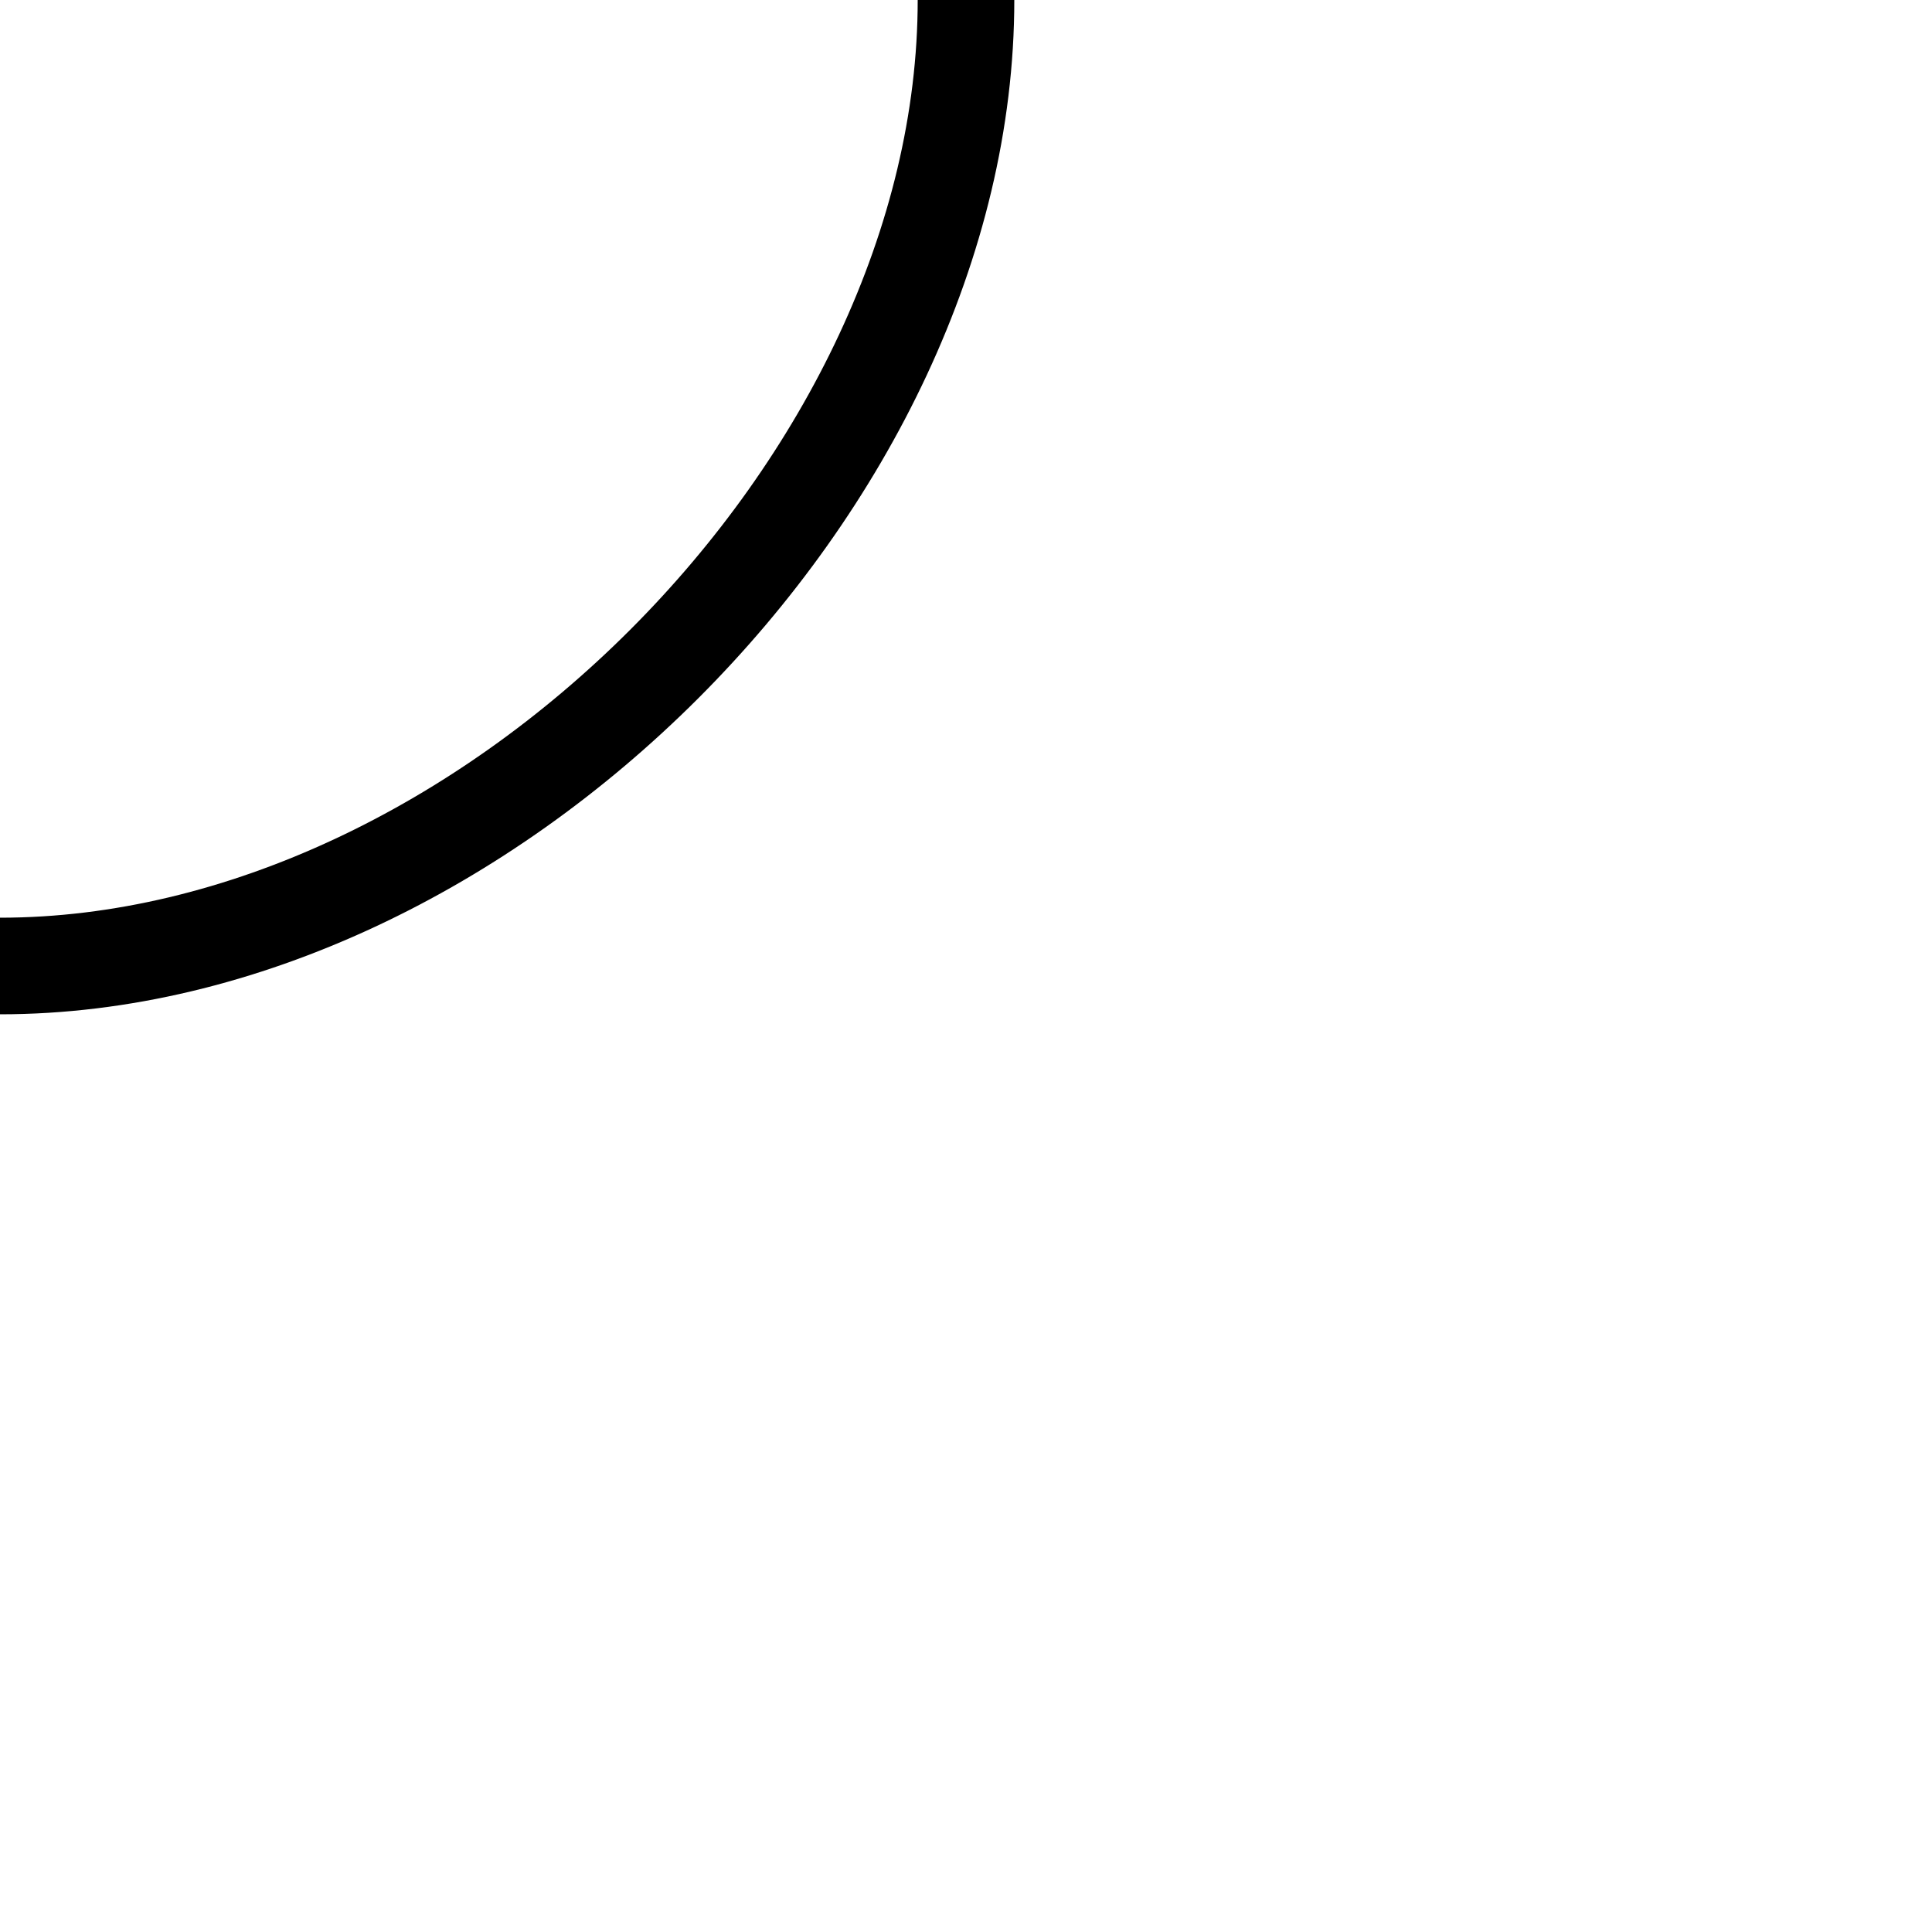
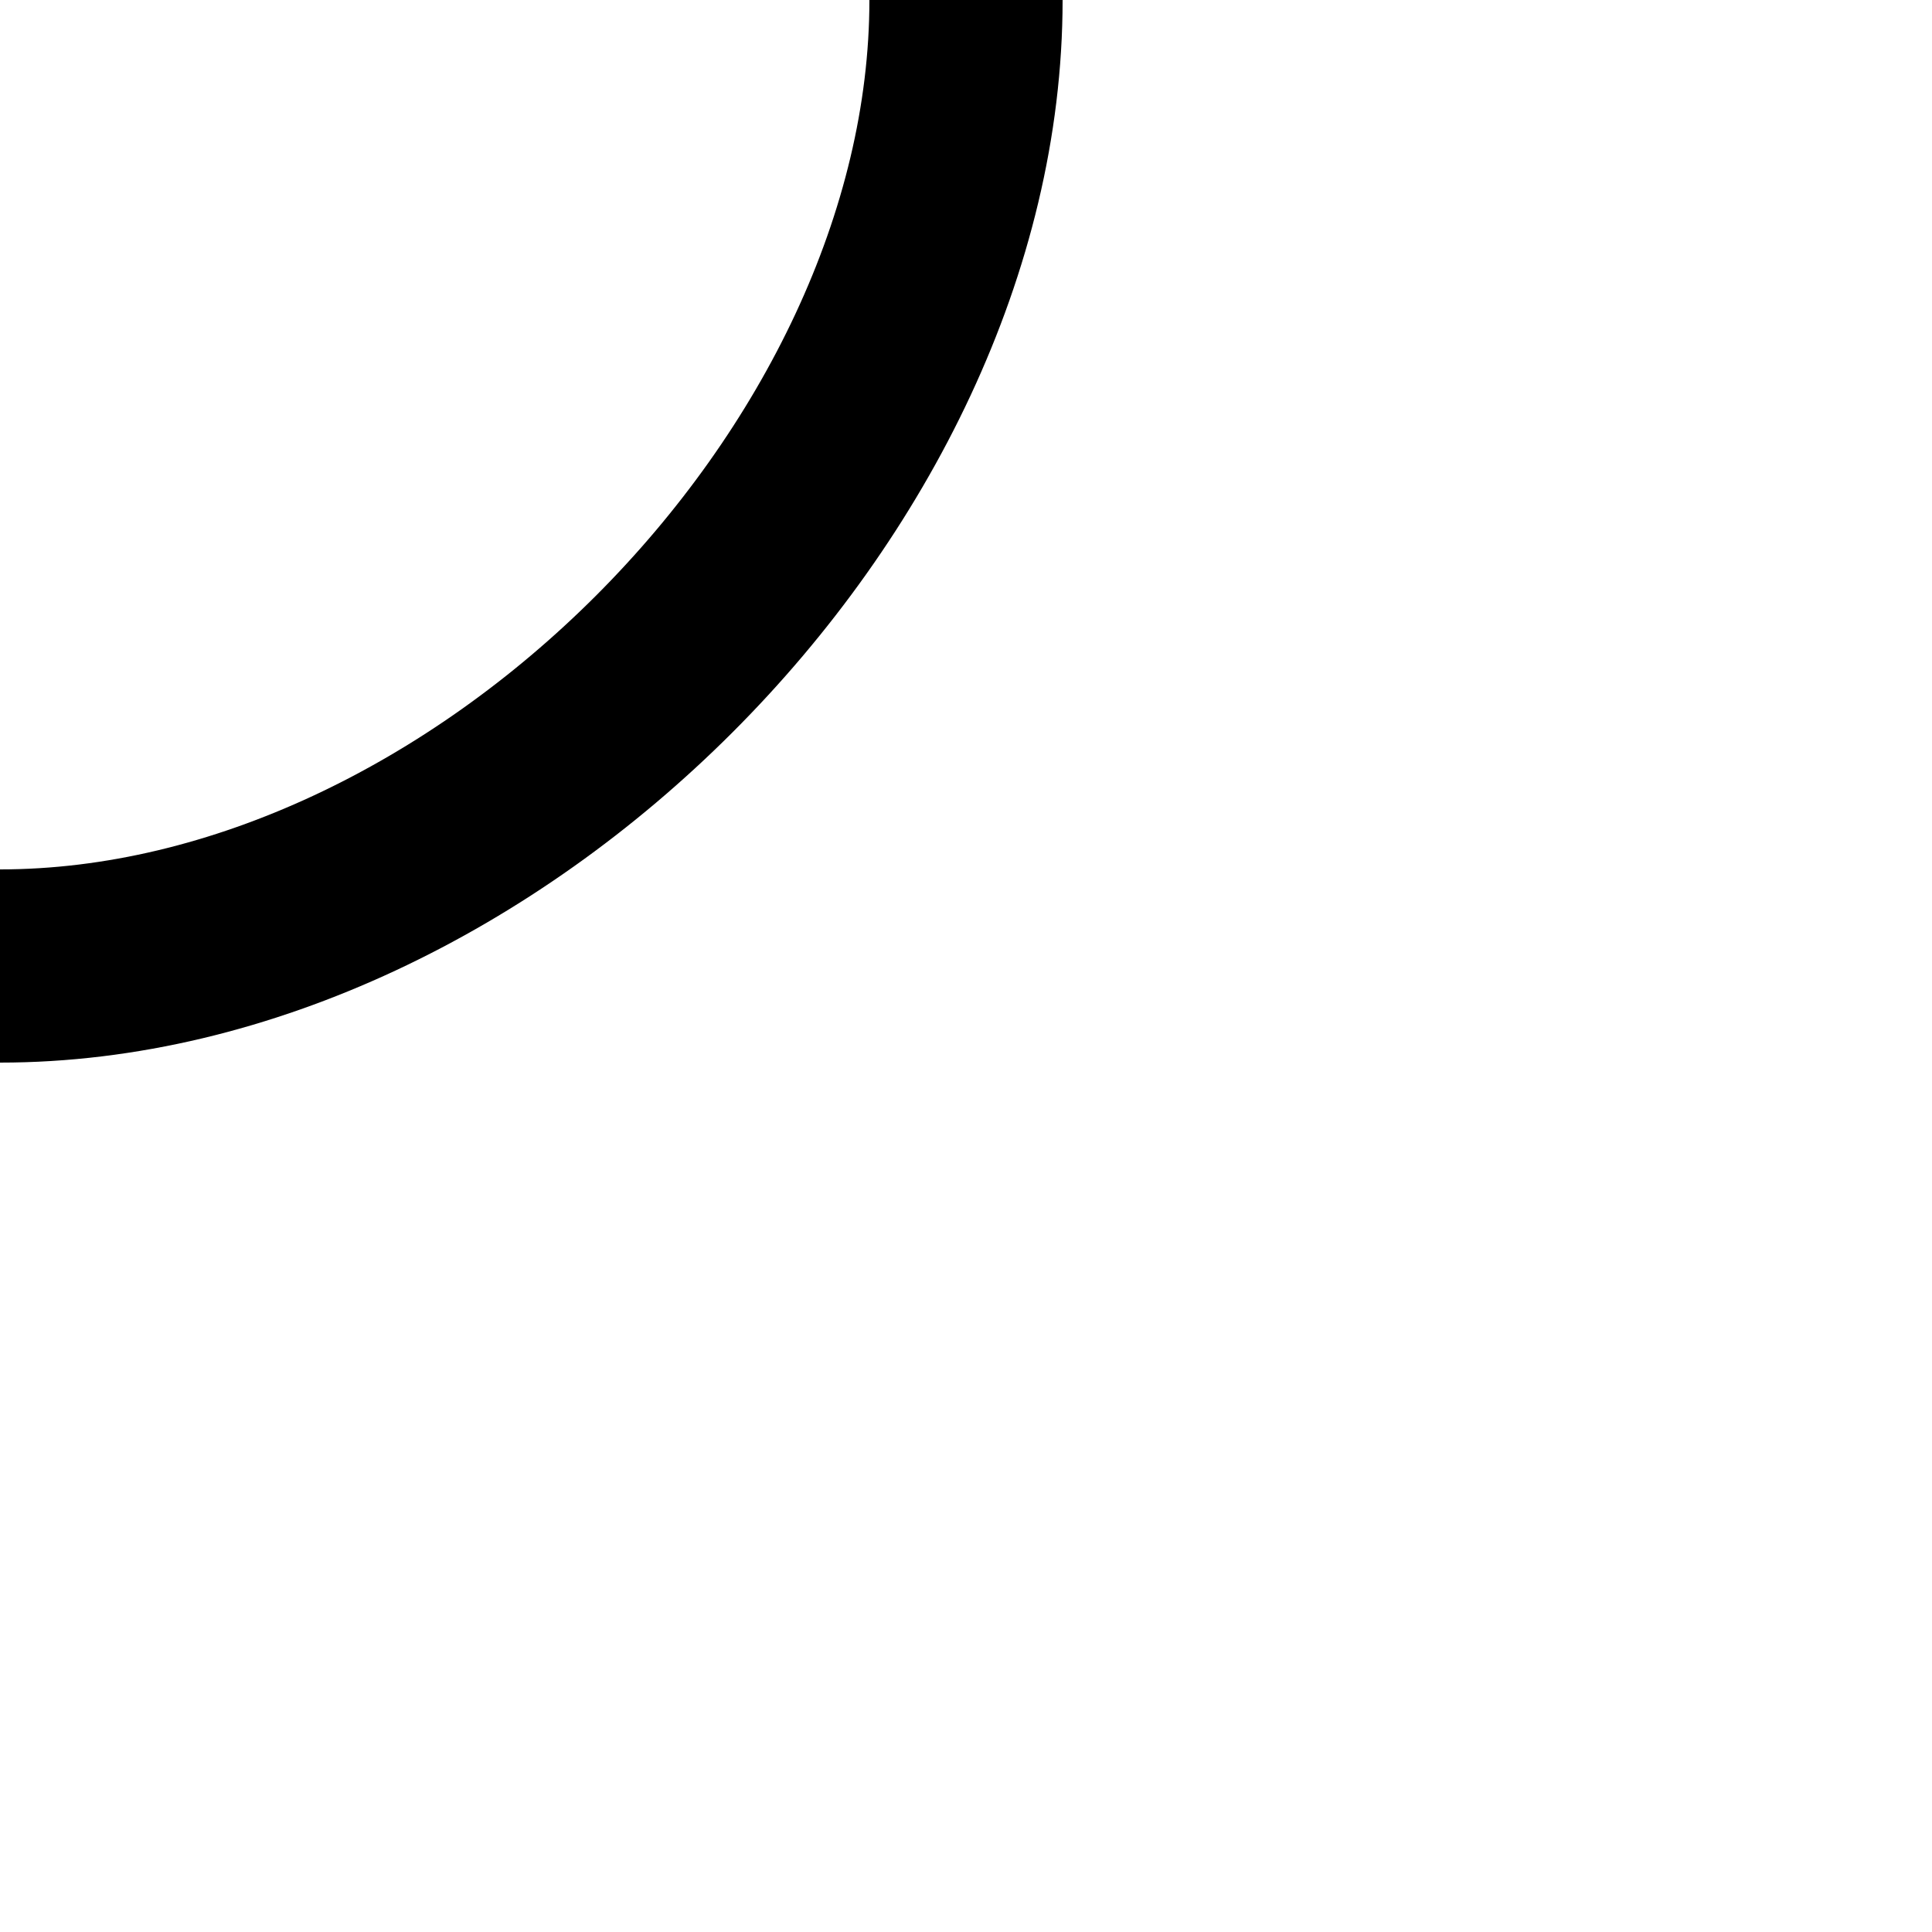
<svg xmlns="http://www.w3.org/2000/svg" width="20mm" height="20mm" viewBox="0 0 20 20" version="1.1" id="svg1">
  <defs id="defs1" />
  <g id="layer1">
-     <path style="fill:none;stroke:#000000;stroke-width:1" d="M 2.7815501e-7,10 C 5,10 10,5 10,0" id="path1" />
+     <path style="fill:none;stroke:#000000;stroke-width:2;stroke-dasharray:none" d="M 2.7815501e-7,10 C 5,10 10,5 10,0" id="path1" />
  </g>
</svg>
